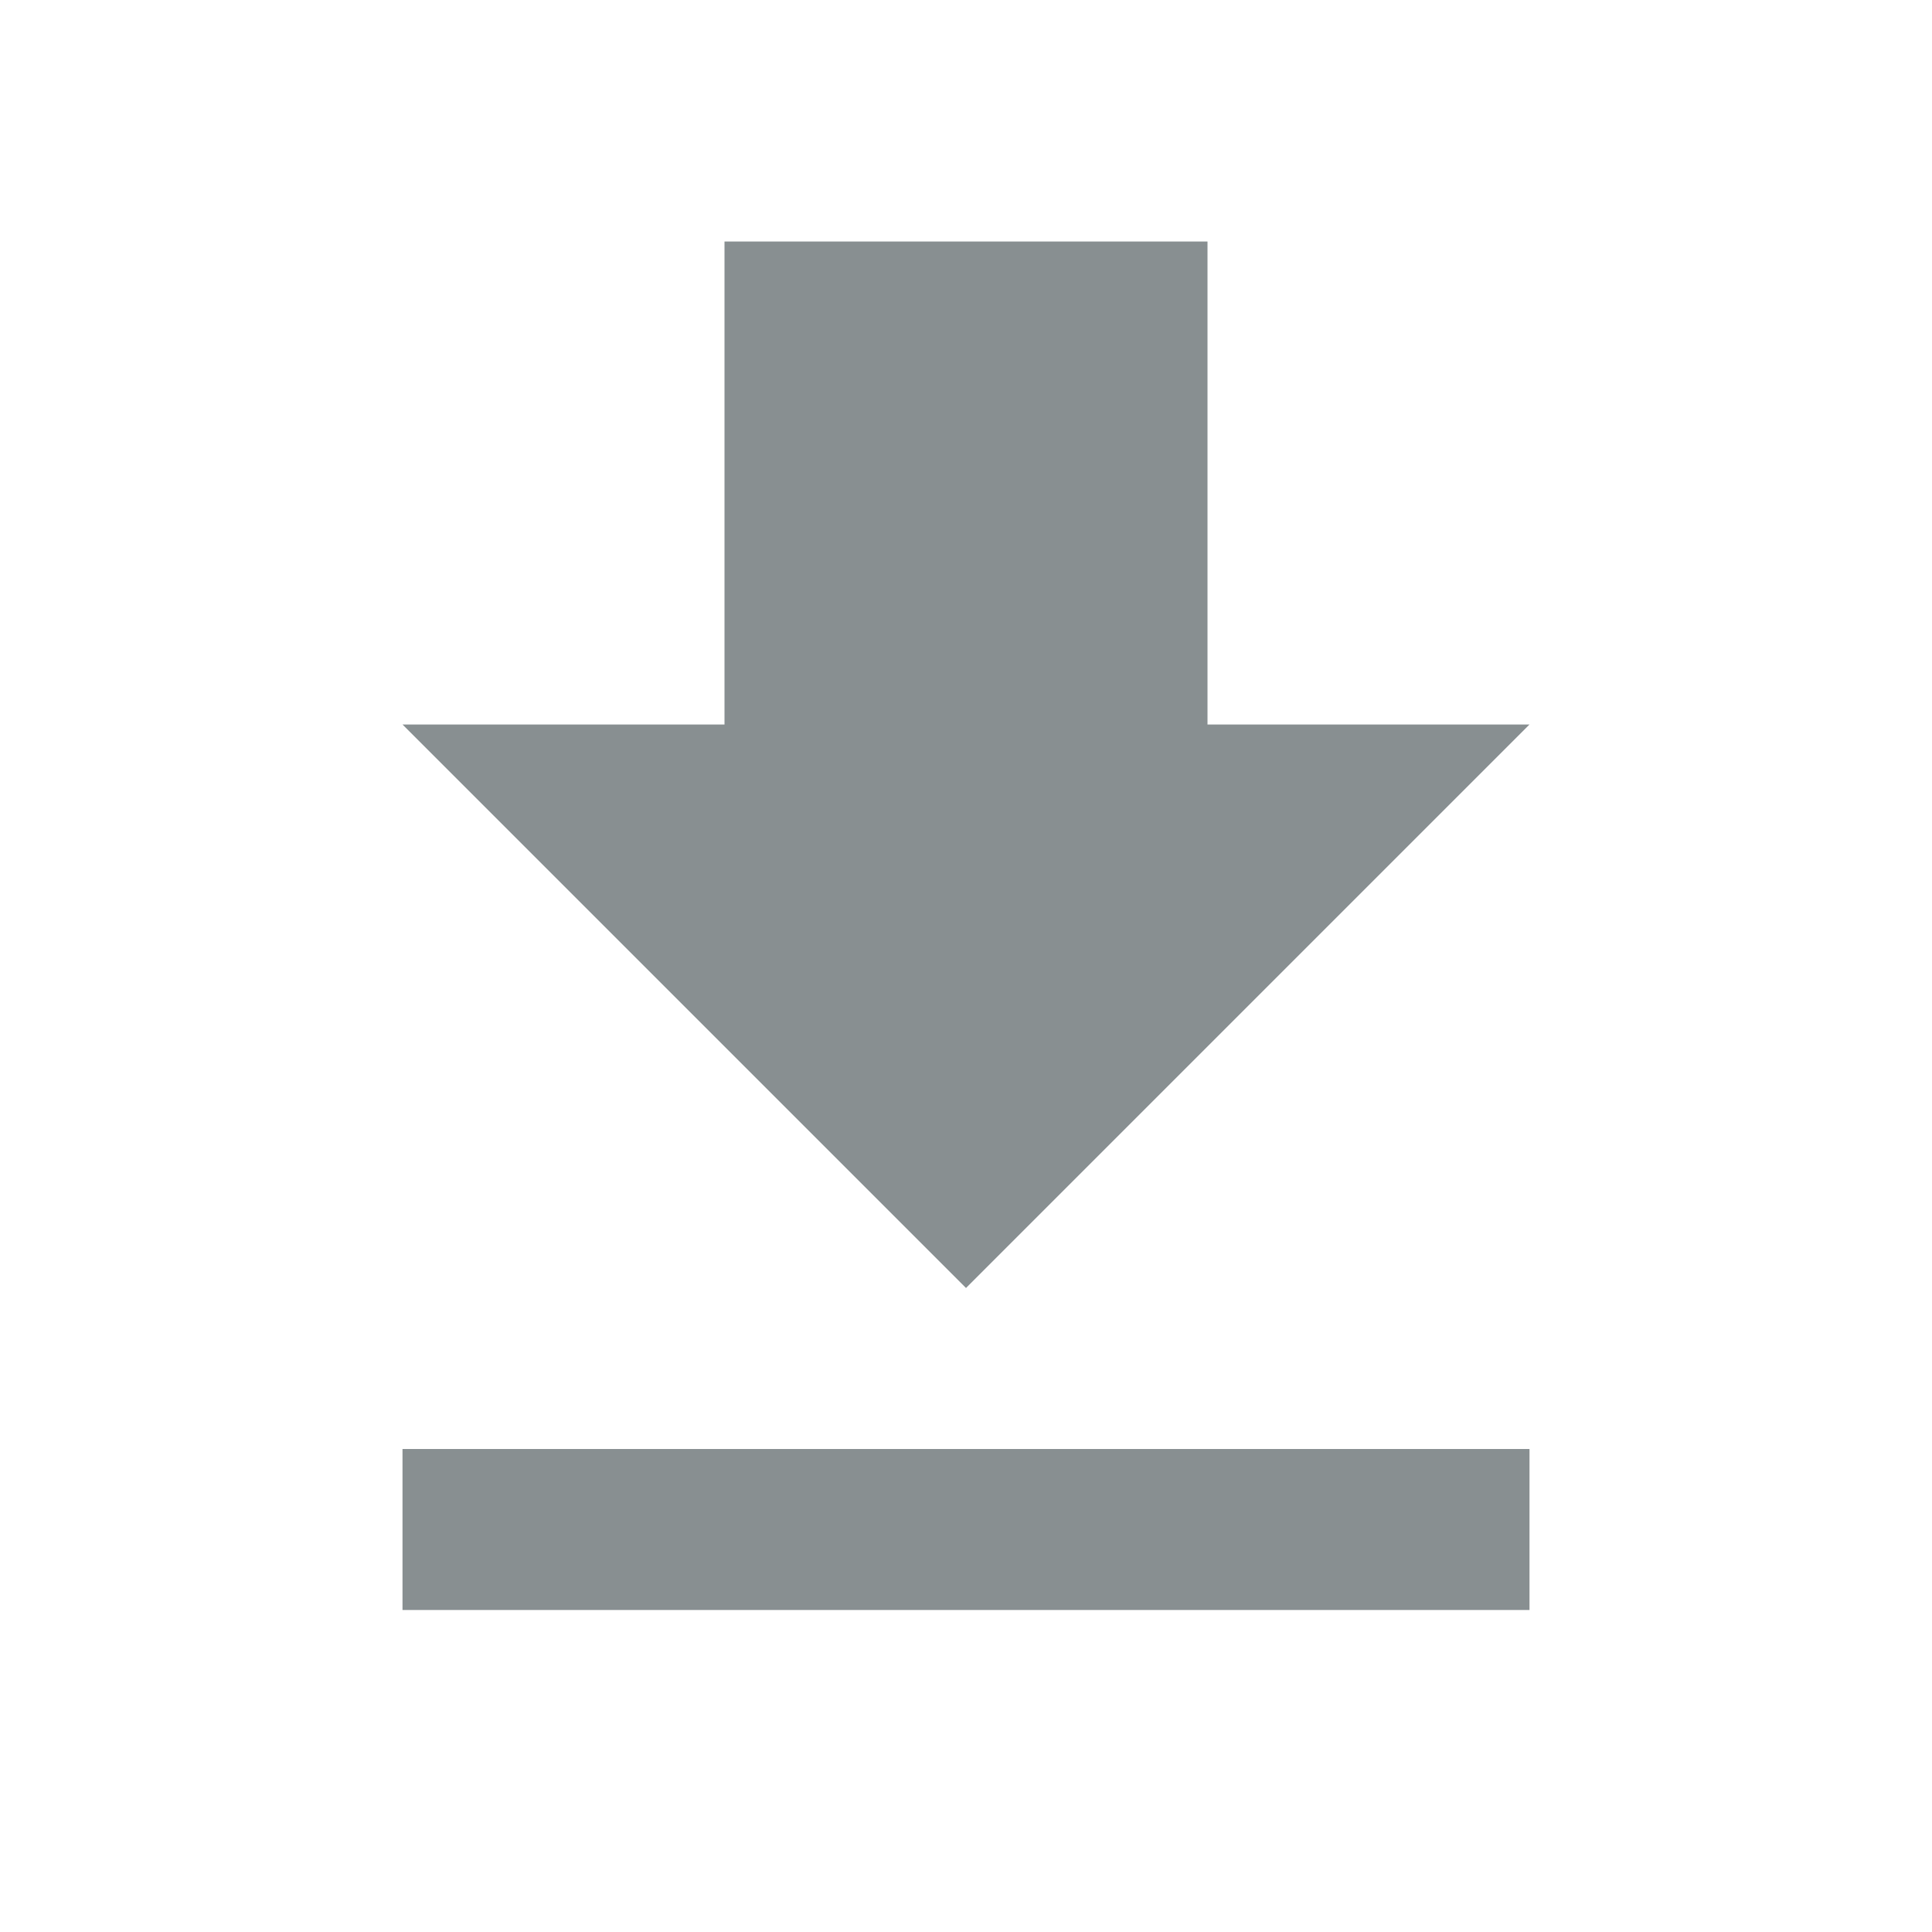
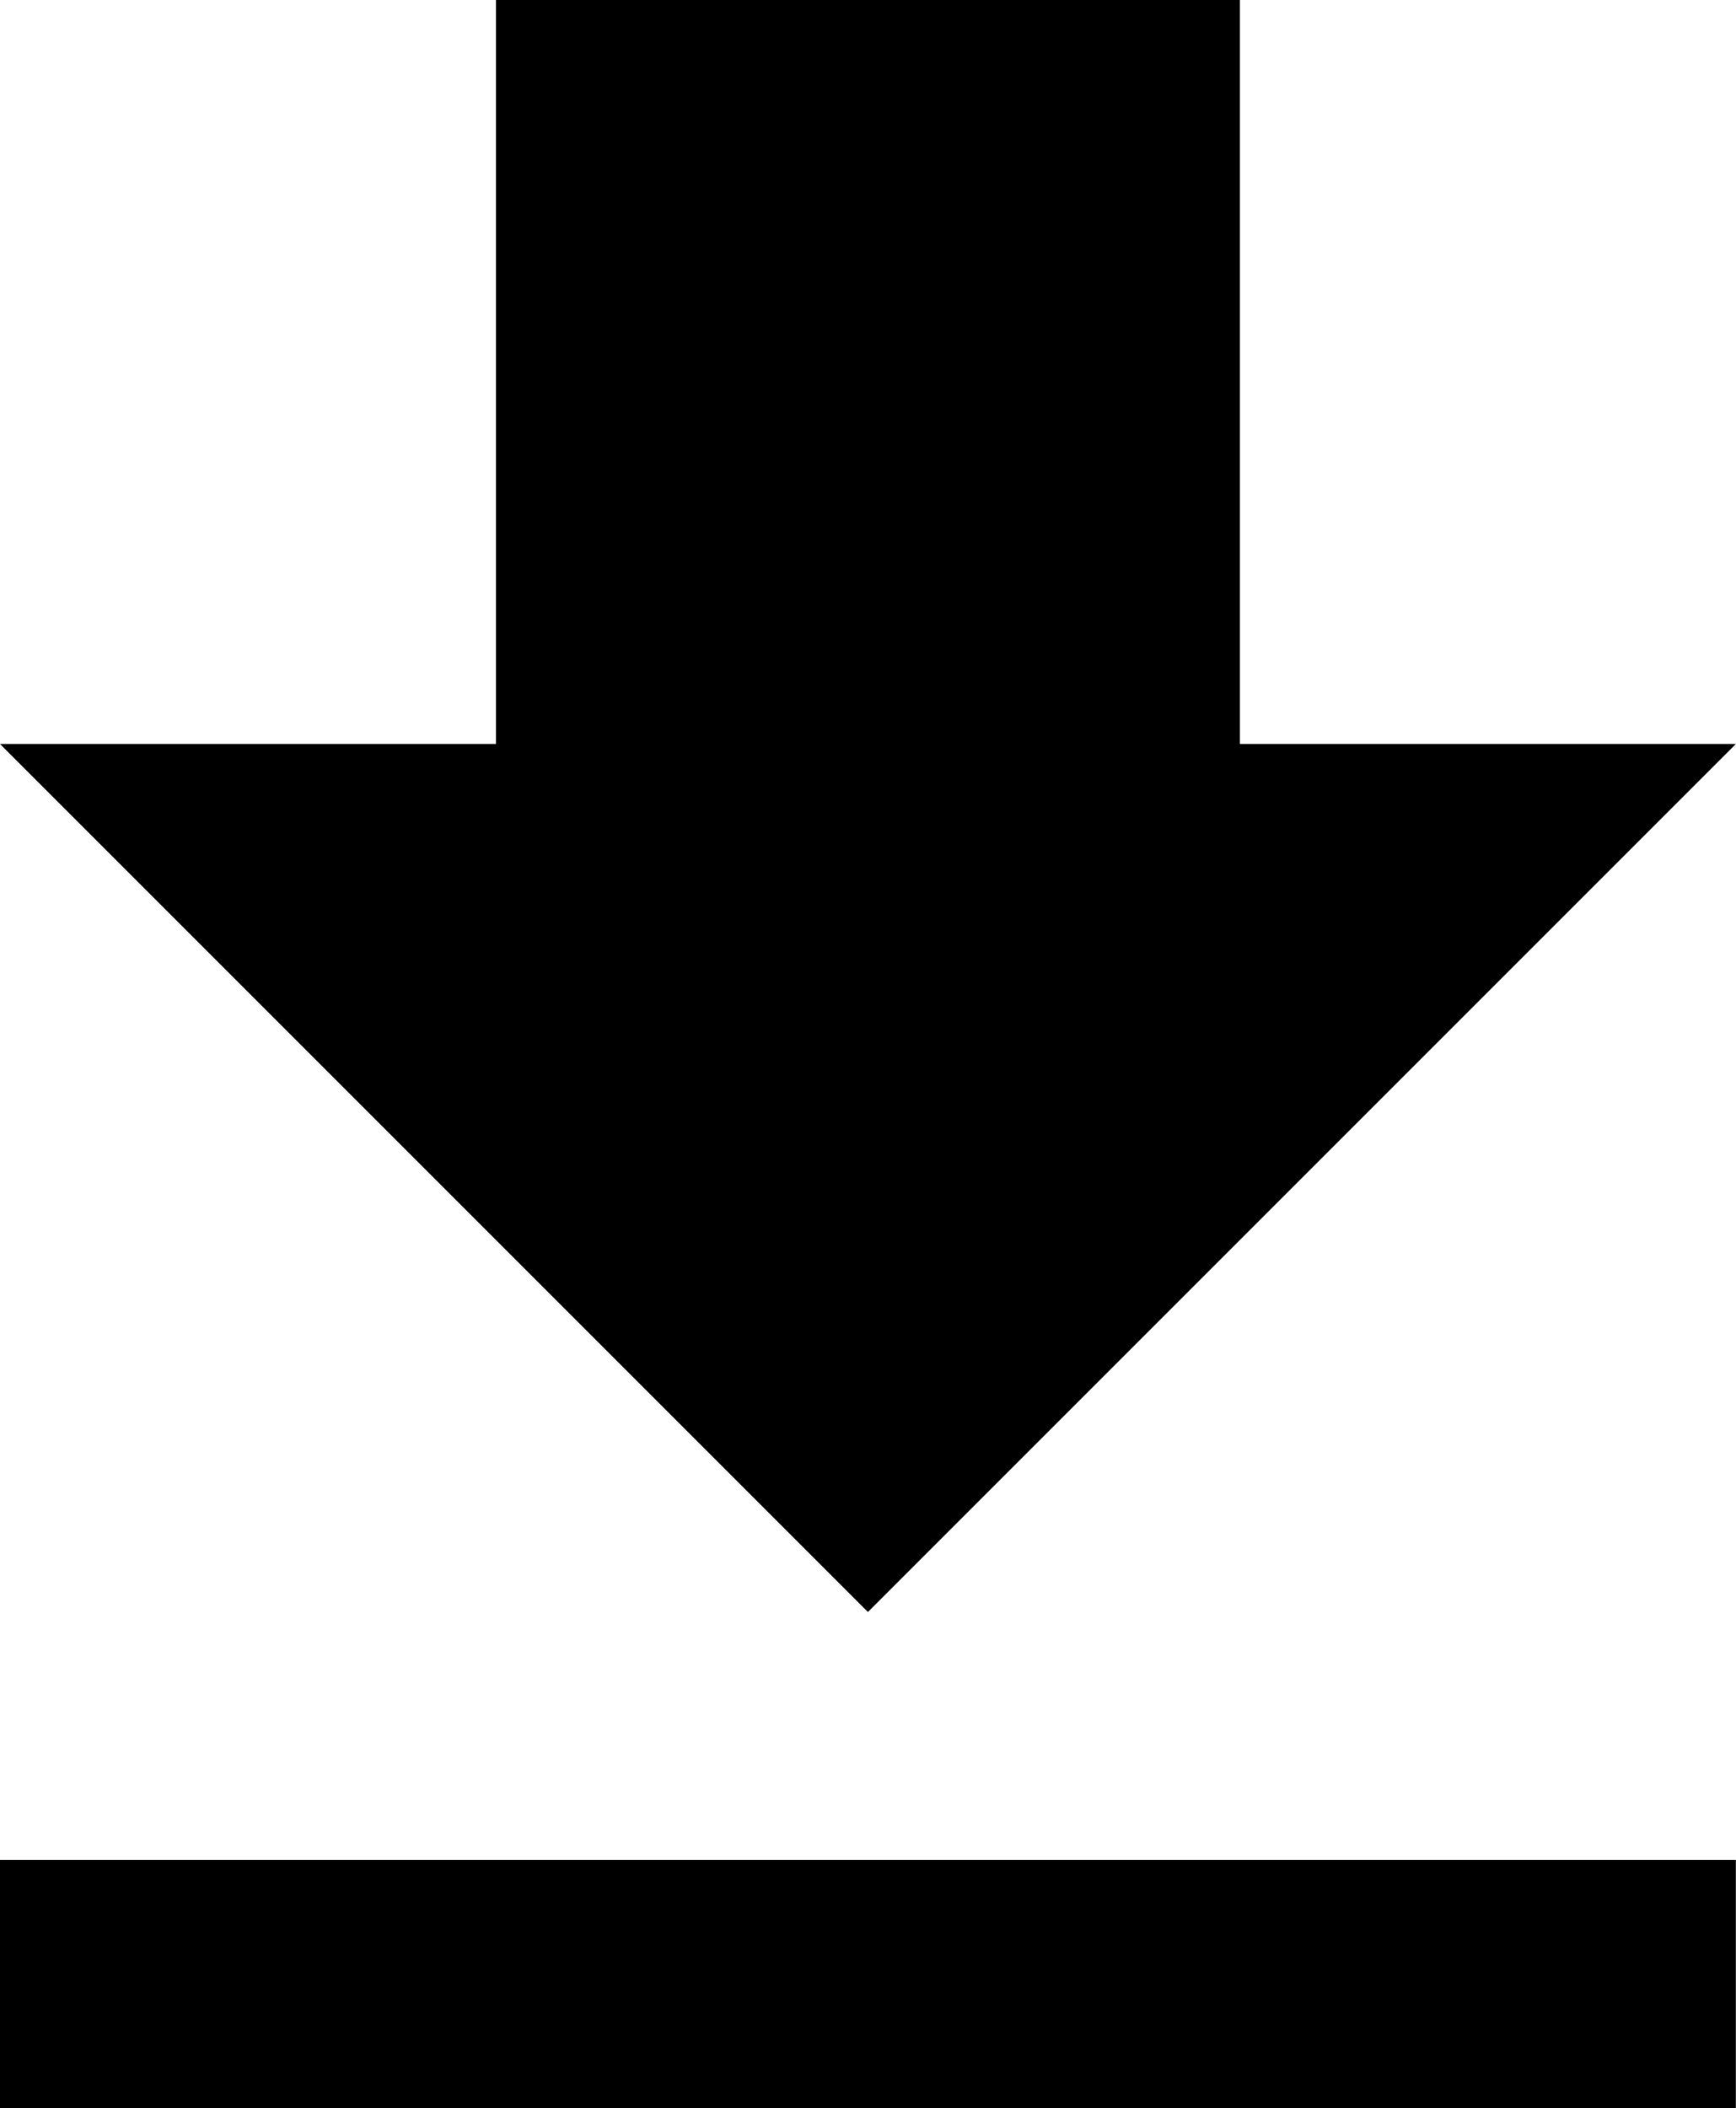
- <svg xmlns="http://www.w3.org/2000/svg" width="24px" height="24px" viewBox="0 0 24 24" version="1.1">
-   <g id="Modals" stroke="none" stroke-width="1" fill="none" fill-rule="evenodd">
-     <g id="Client-Secret-modal" transform="translate(-819, -484)">
-       <g id="get_app-24px" transform="translate(819, 484)">
-         <polygon id="Path" points="0 0 24 0 24 24 0 24" />
-         <path d="M19,9 L15,9 L15,3 L9,3 L9,9 L5,9 L12,16 L19,9 Z M5,18 L5,20 L19,20 L19,18 L5,18 Z" id="Shape" fill="#888F91" fill-rule="nonzero" />
+ <svg xmlns="http://www.w3.org/2000/svg" width="14px" height="17px" viewBox="0 0 14 17" version="1.1">
+   <g id="Page-2" stroke="none" stroke-width="1" fill="none" fill-rule="evenodd">
+     <g id="Personal-Access-Token-modal" transform="translate(-851, -404)" fill="currentColor" fill-rule="nonzero">
+       <g id="get_app-24px" transform="translate(846, 401)">
+         <path d="M19,9 L15,9 L15,3 L9,3 L9,9 L5,9 L12,16 L19,9 Z M5,18 L5,20 L19,20 L19,18 L5,18 Z" id="Shape" />
      </g>
    </g>
  </g>
</svg>
